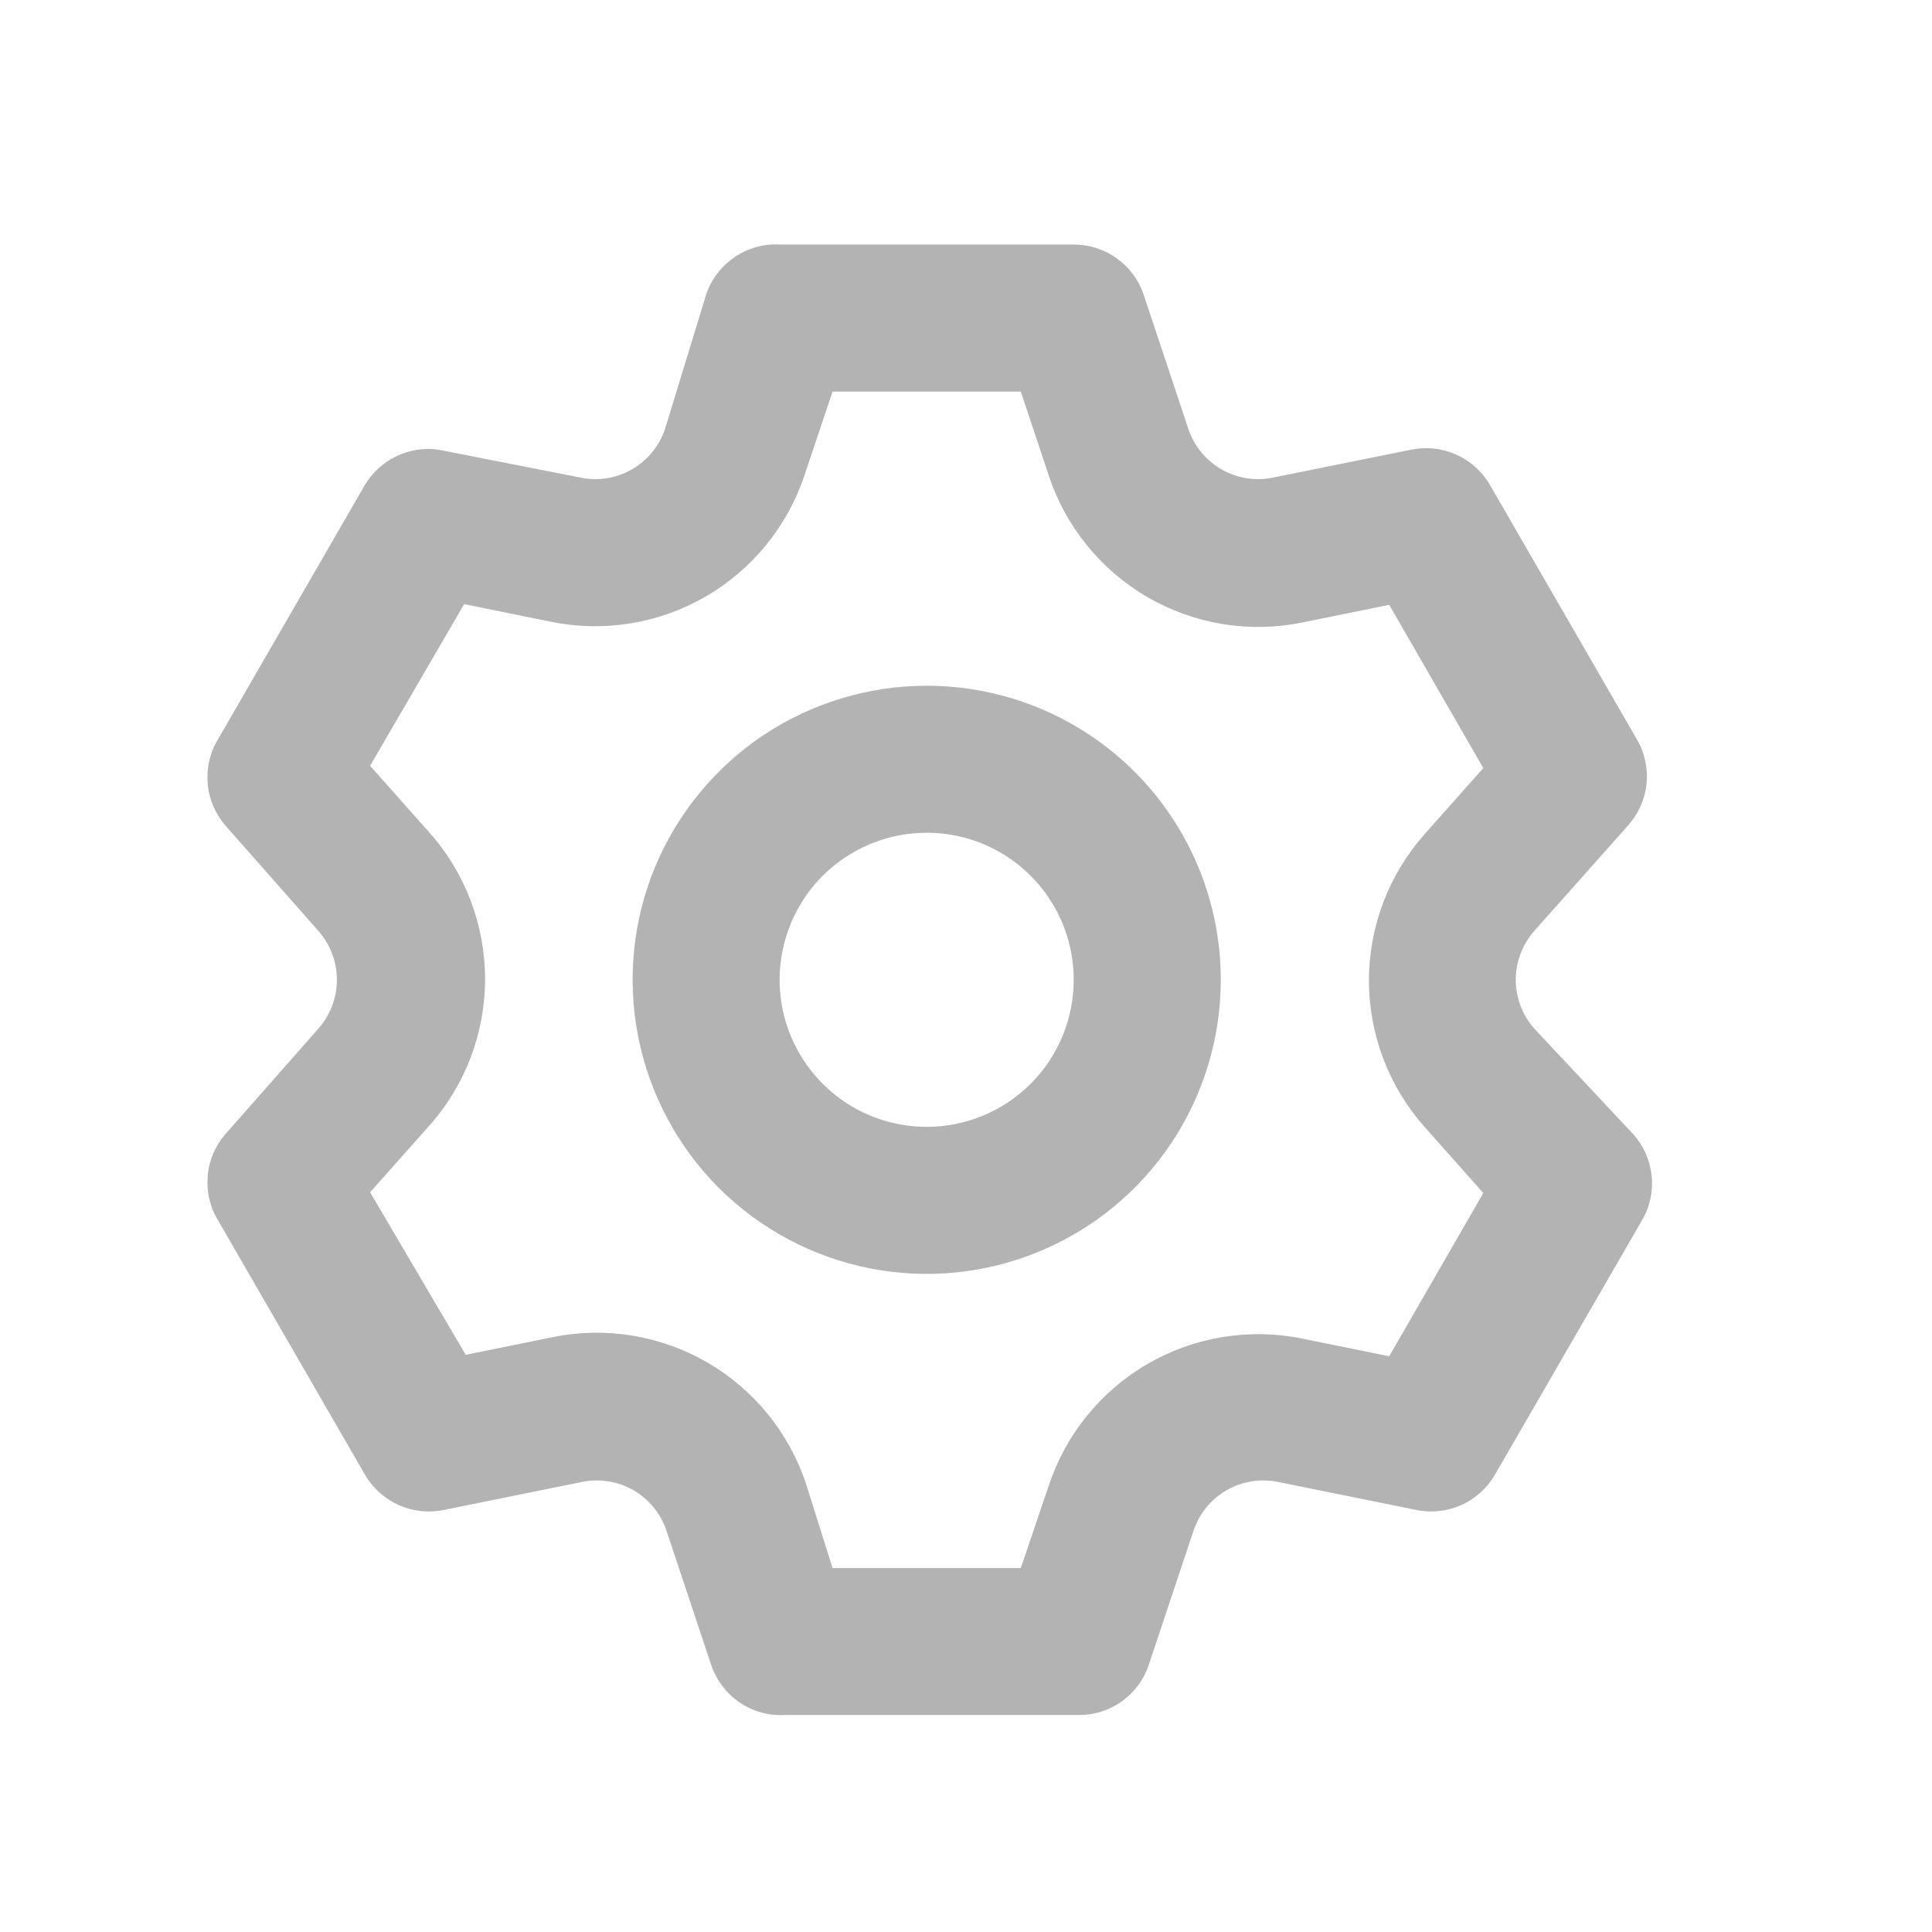
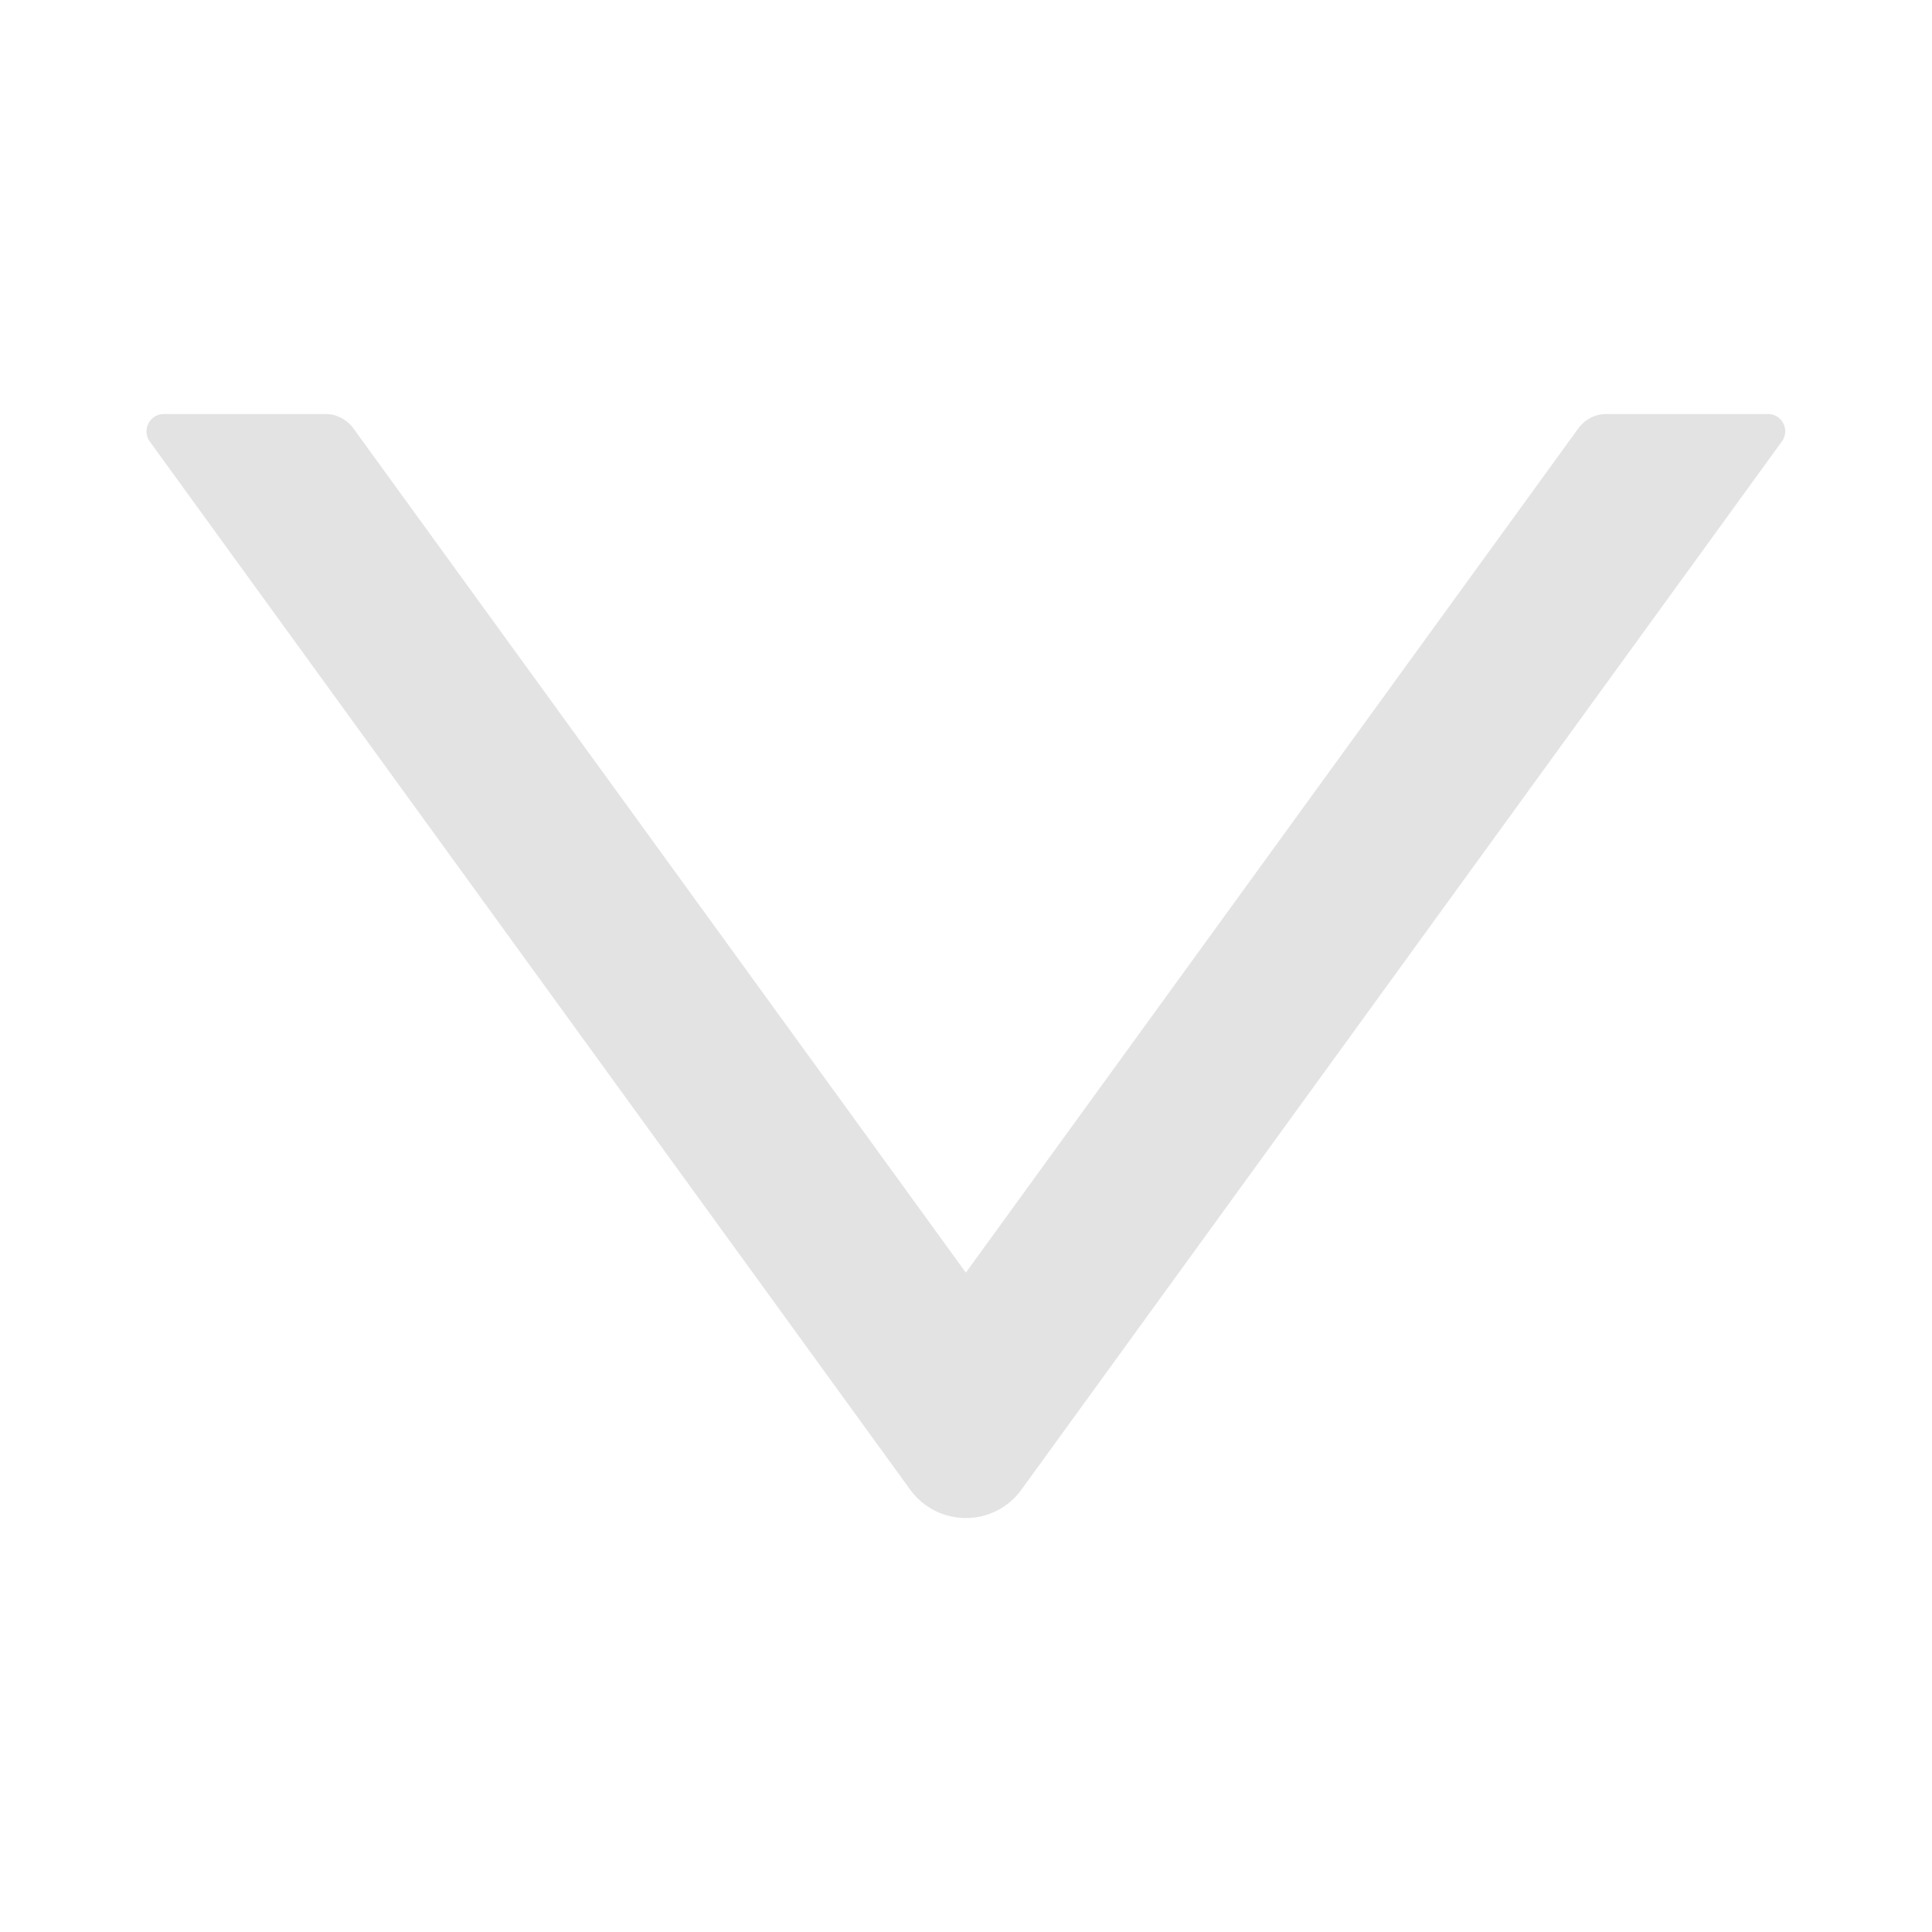
- <svg xmlns="http://www.w3.org/2000/svg" width="16" height="16" viewBox="0 0 16 16" fill="none">
-   <g opacity="0.3">
-     <path d="M12.704 8.516C12.607 8.405 12.553 8.262 12.553 8.114C12.553 7.966 12.607 7.824 12.704 7.712L13.483 6.836C13.569 6.74 13.623 6.619 13.636 6.491C13.649 6.363 13.621 6.234 13.556 6.123L12.339 4.016C12.275 3.905 12.177 3.817 12.06 3.765C11.943 3.712 11.813 3.698 11.687 3.724L10.543 3.955C10.397 3.986 10.245 3.961 10.116 3.887C9.987 3.813 9.89 3.695 9.842 3.554L9.471 2.439C9.43 2.318 9.352 2.213 9.248 2.139C9.144 2.065 9.02 2.025 8.892 2.025H6.457C6.324 2.018 6.192 2.055 6.083 2.13C5.973 2.205 5.89 2.313 5.848 2.439L5.507 3.554C5.459 3.695 5.362 3.813 5.233 3.887C5.104 3.961 4.952 3.986 4.807 3.955L3.631 3.724C3.512 3.707 3.391 3.726 3.283 3.778C3.174 3.83 3.084 3.913 3.022 4.016L1.805 6.123C1.738 6.233 1.709 6.361 1.72 6.489C1.73 6.617 1.782 6.738 1.866 6.836L2.639 7.712C2.736 7.824 2.79 7.966 2.79 8.114C2.79 8.262 2.736 8.405 2.639 8.516L1.866 9.393C1.782 9.49 1.73 9.611 1.72 9.739C1.709 9.867 1.738 9.995 1.805 10.105L3.022 12.212C3.086 12.323 3.184 12.411 3.301 12.464C3.418 12.516 3.548 12.531 3.674 12.505L4.819 12.273C4.964 12.243 5.116 12.267 5.245 12.341C5.374 12.415 5.471 12.534 5.519 12.675L5.89 13.789C5.933 13.915 6.015 14.024 6.125 14.099C6.235 14.174 6.367 14.21 6.499 14.203H8.935C9.063 14.204 9.187 14.164 9.291 14.09C9.395 14.015 9.473 13.91 9.513 13.789L9.885 12.675C9.932 12.534 10.03 12.415 10.159 12.341C10.288 12.267 10.439 12.243 10.585 12.273L11.73 12.505C11.855 12.531 11.986 12.516 12.103 12.464C12.22 12.411 12.317 12.323 12.381 12.212L13.599 10.105C13.664 9.994 13.692 9.865 13.678 9.737C13.665 9.609 13.612 9.489 13.526 9.393L12.704 8.516ZM11.797 9.332L12.284 9.88L11.505 11.232L10.786 11.086C10.348 10.996 9.891 11.071 9.504 11.295C9.117 11.52 8.825 11.879 8.685 12.304L8.454 12.986H6.895L6.676 12.291C6.536 11.866 6.244 11.507 5.857 11.283C5.47 11.059 5.014 10.984 4.575 11.074L3.857 11.22L3.065 9.874L3.552 9.326C3.852 8.991 4.017 8.558 4.017 8.108C4.017 7.659 3.852 7.225 3.552 6.89L3.065 6.342L3.844 5.003L4.563 5.149C5.002 5.239 5.458 5.164 5.845 4.94C6.232 4.715 6.524 4.356 6.664 3.931L6.895 3.243H8.454L8.685 3.937C8.825 4.362 9.117 4.721 9.504 4.946C9.891 5.17 10.348 5.245 10.786 5.155L11.505 5.009L12.284 6.361L11.797 6.909C11.501 7.243 11.337 7.674 11.337 8.12C11.337 8.567 11.501 8.998 11.797 9.332ZM7.675 5.679C7.193 5.679 6.722 5.822 6.321 6.089C5.921 6.357 5.609 6.737 5.424 7.182C5.24 7.627 5.192 8.117 5.286 8.589C5.38 9.062 5.612 9.496 5.952 9.837C6.293 10.177 6.727 10.409 7.199 10.503C7.672 10.597 8.162 10.549 8.607 10.364C9.052 10.18 9.432 9.868 9.7 9.467C9.967 9.067 10.11 8.596 10.11 8.114C10.11 7.468 9.854 6.849 9.397 6.392C8.94 5.935 8.32 5.679 7.675 5.679ZM7.675 9.332C7.434 9.332 7.198 9.261 6.998 9.127C6.798 8.993 6.642 8.803 6.549 8.58C6.457 8.358 6.433 8.113 6.48 7.877C6.527 7.641 6.643 7.423 6.813 7.253C6.984 7.083 7.201 6.967 7.437 6.92C7.673 6.873 7.918 6.897 8.141 6.989C8.363 7.081 8.553 7.237 8.687 7.438C8.821 7.638 8.892 7.873 8.892 8.114C8.892 8.437 8.764 8.747 8.536 8.975C8.307 9.204 7.997 9.332 7.675 9.332Z" fill="black" />
-   </g>
+ <svg xmlns="http://www.w3.org/2000/svg" width="14" height="14" viewBox="0 0 14 14" fill="none">
+   <path d="M12.812 3H11.64C11.56 3 11.485 3.039 11.438 3.103L6.999 9.222L2.56 3.103C2.513 3.039 2.438 3 2.359 3H1.187C1.085 3 1.026 3.116 1.085 3.199L6.595 10.794C6.795 11.069 7.204 11.069 7.402 10.794L12.912 3.199C12.973 3.116 12.913 3 12.812 3V3Z" fill="#E3E3E3" />
</svg>
